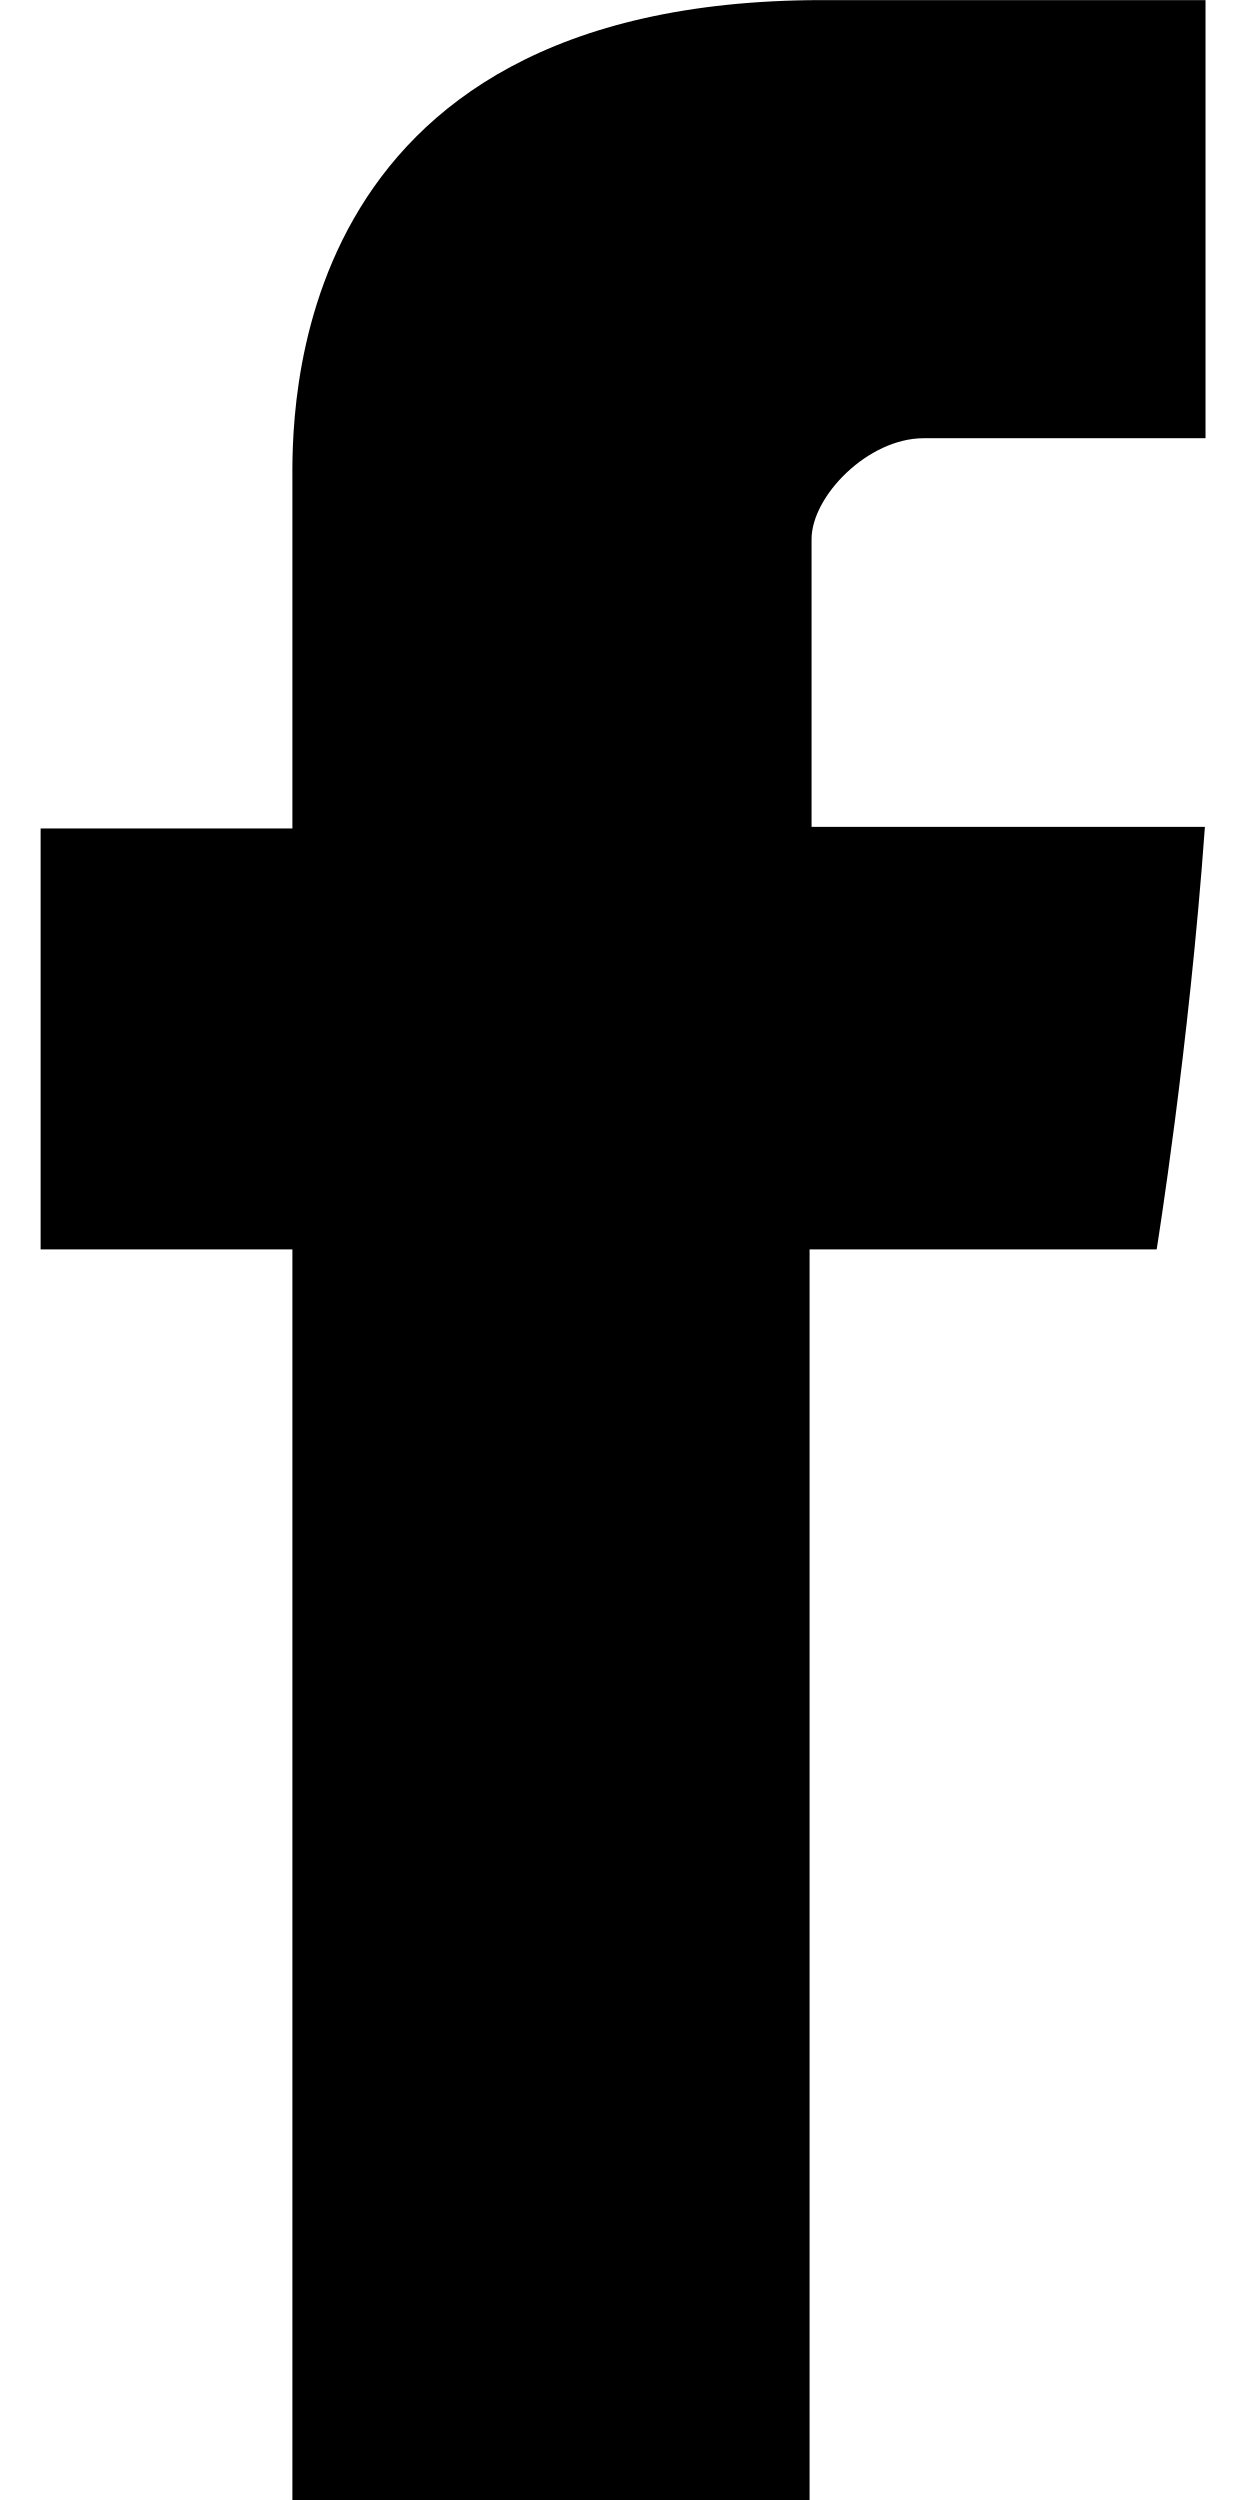
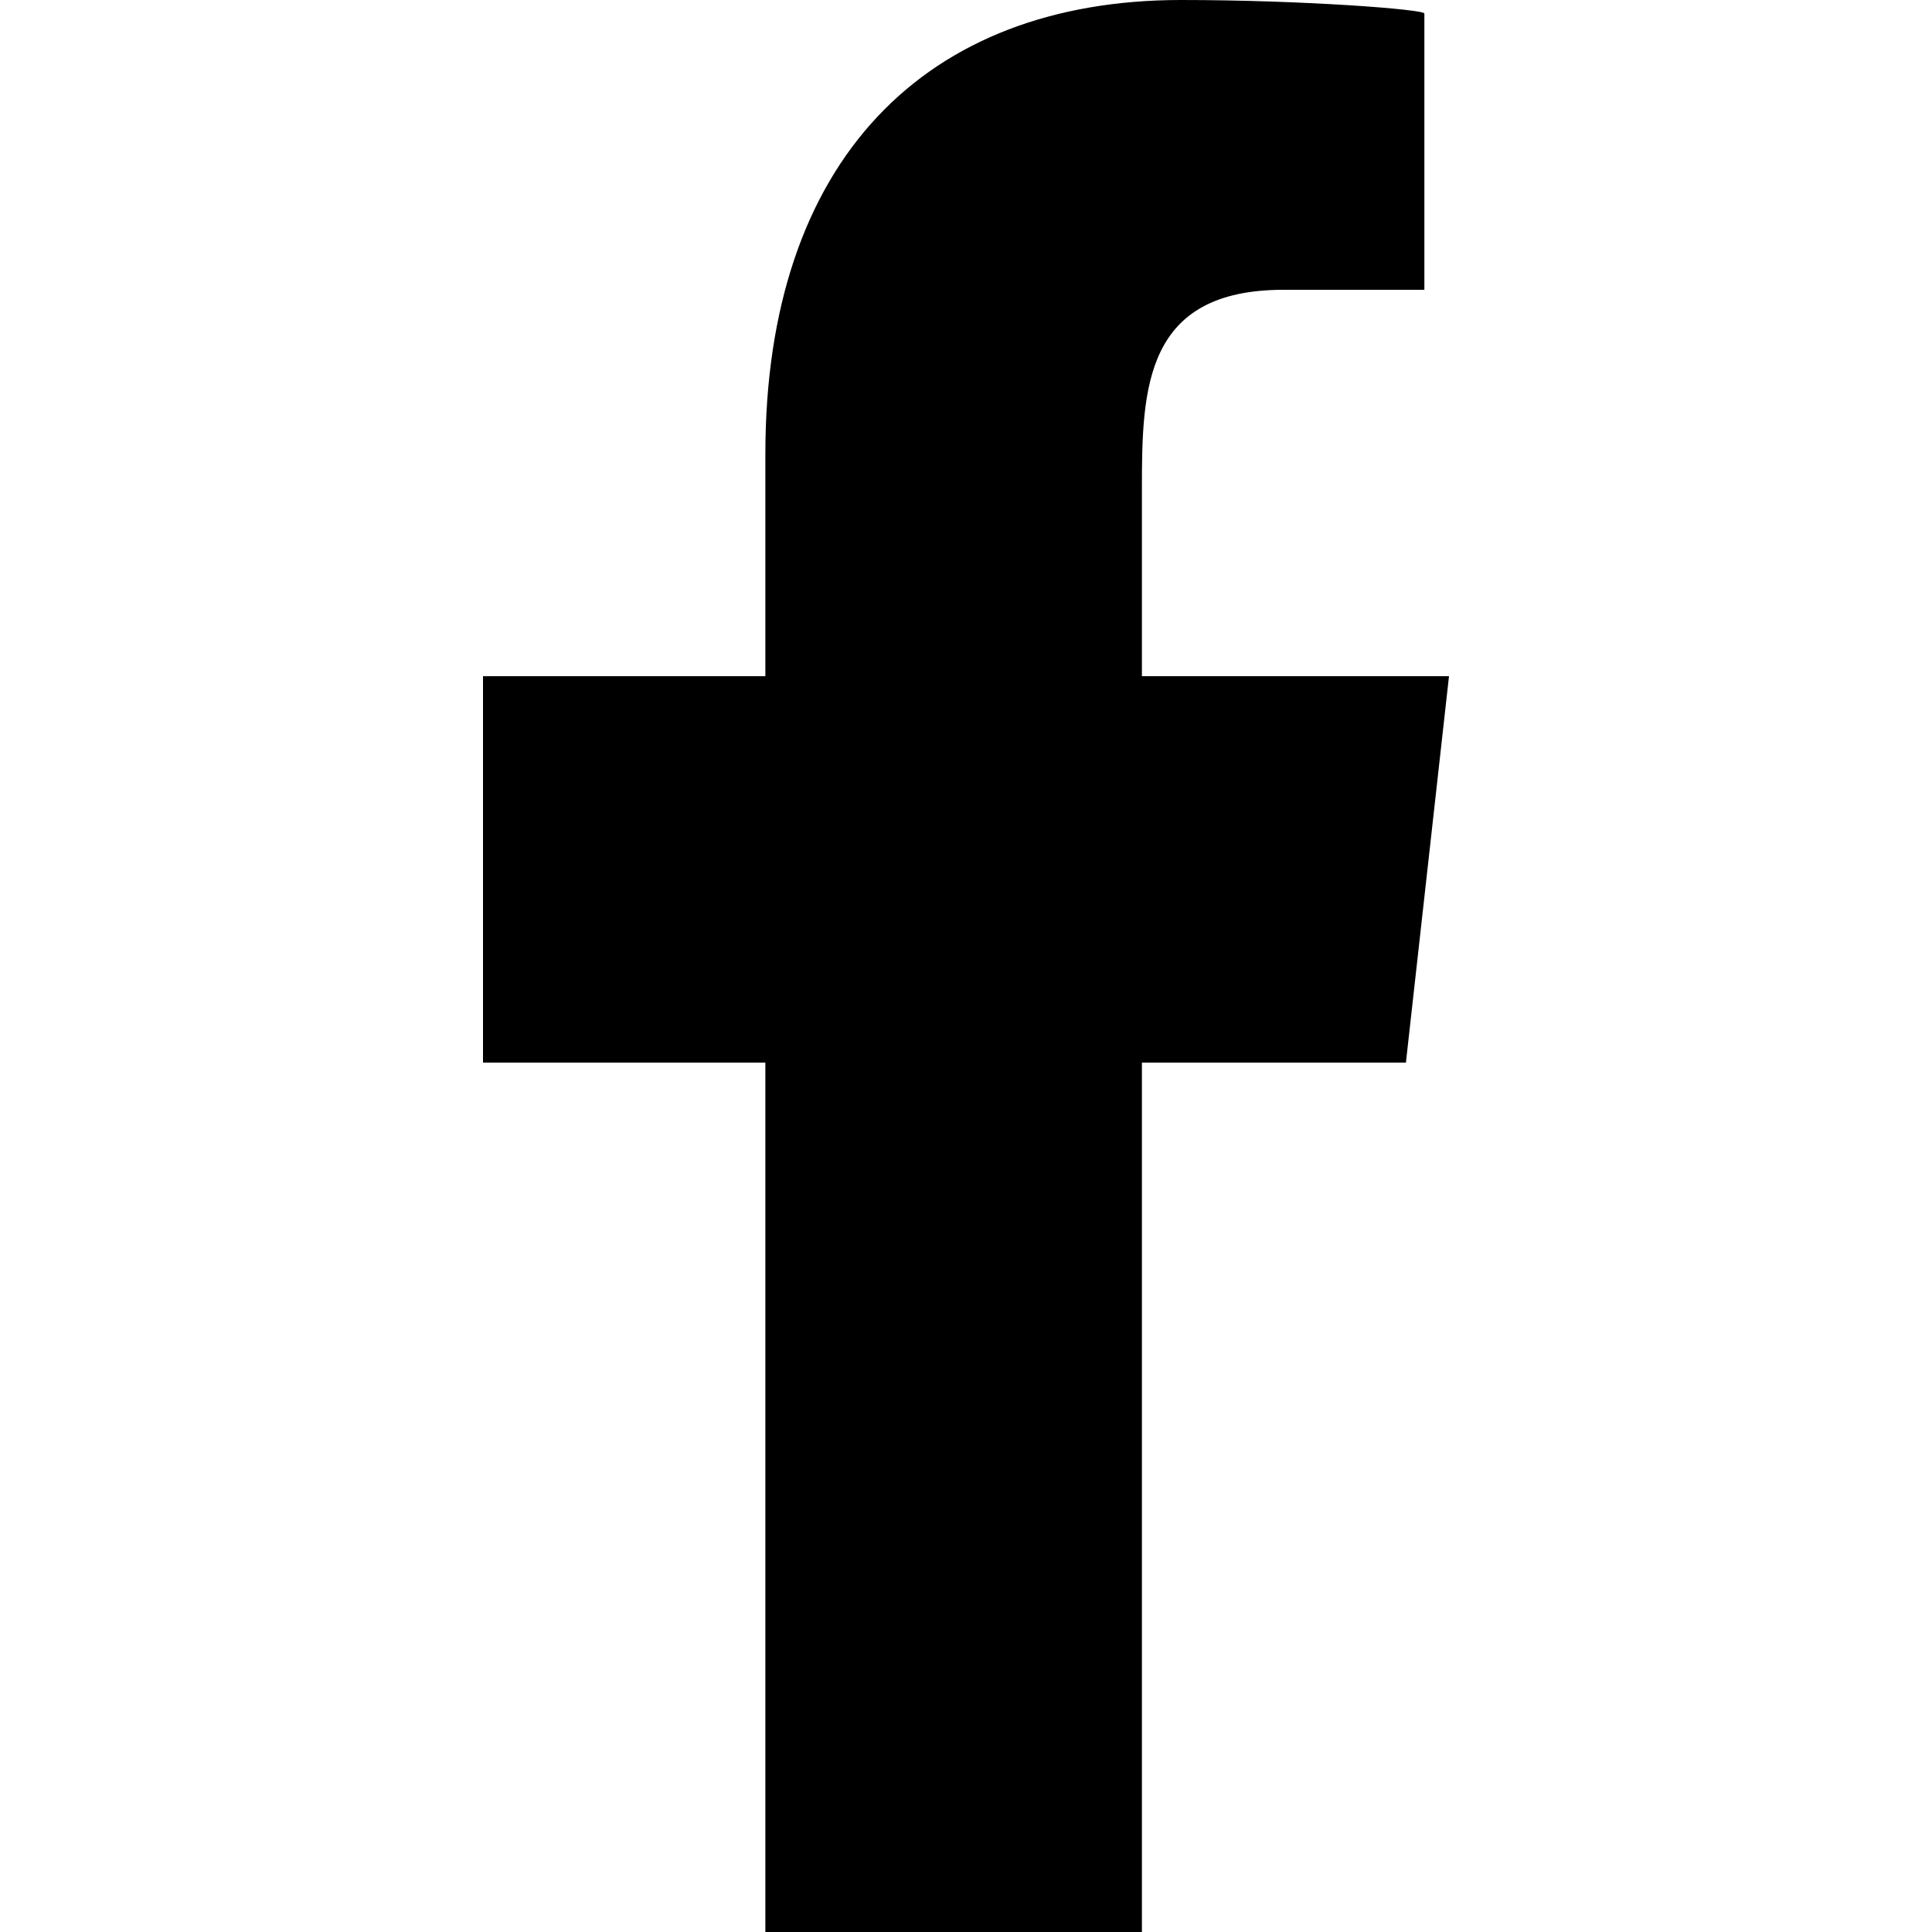
- <svg xmlns="http://www.w3.org/2000/svg" width="12" height="24" viewBox="0 0 12 24" fill="none">
-   <path d="M2.807 4.649C2.807 5.254 2.807 7.953 2.807 7.953H0.39V11.994H2.807V24.001H7.772V11.994H11.104C11.104 11.994 11.416 10.057 11.567 7.938C11.134 7.938 7.791 7.938 7.791 7.938C7.791 7.938 7.791 5.588 7.791 5.176C7.791 4.763 8.332 4.207 8.867 4.207C9.401 4.207 10.529 4.207 11.573 4.207C11.573 3.657 11.573 1.756 11.573 0.001C10.179 0.001 8.593 0.001 7.894 0.001C2.684 0.001 2.807 4.045 2.807 4.649Z" fill="black" />
+ <svg xmlns="http://www.w3.org/2000/svg" width="800px" height="800px" viewBox="-5 0 20 20" version="1.1" fill="#000000">
+   <g id="SVGRepo_bgCarrier" stroke-width="0" />
+   <g id="SVGRepo_tracerCarrier" stroke-linecap="round" stroke-linejoin="round" />
+   <g id="SVGRepo_iconCarrier">
+     <defs> </defs>
+     <g id="Page-1" stroke="none" stroke-width="1" fill="none" fill-rule="evenodd">
+       <g id="Dribbble-Light-Preview" transform="translate(-385, -7399)" fill="#000000">
+         <g id="icons" transform="translate(56, 160)">
+           <path d="M335.821,7259 L335.821,7250 L338.554,7250 L339,7246 L335.821,7246 L335.821,7244.052 C335.821,7243.022 335.848,7242 337.287,7242 L338.745,7242 L338.745,7239.14 C338.745,7239.097 337.492,7239 336.226,7239 C333.58,7239 331.923,7240.657 331.923,7243.7 L331.923,7246 L329,7246 L329,7250 L331.923,7250 L331.923,7259 L335.821,7259 Z" id="facebook-[#176]"> </path>
+         </g>
+       </g>
+     </g>
+   </g>
</svg>
